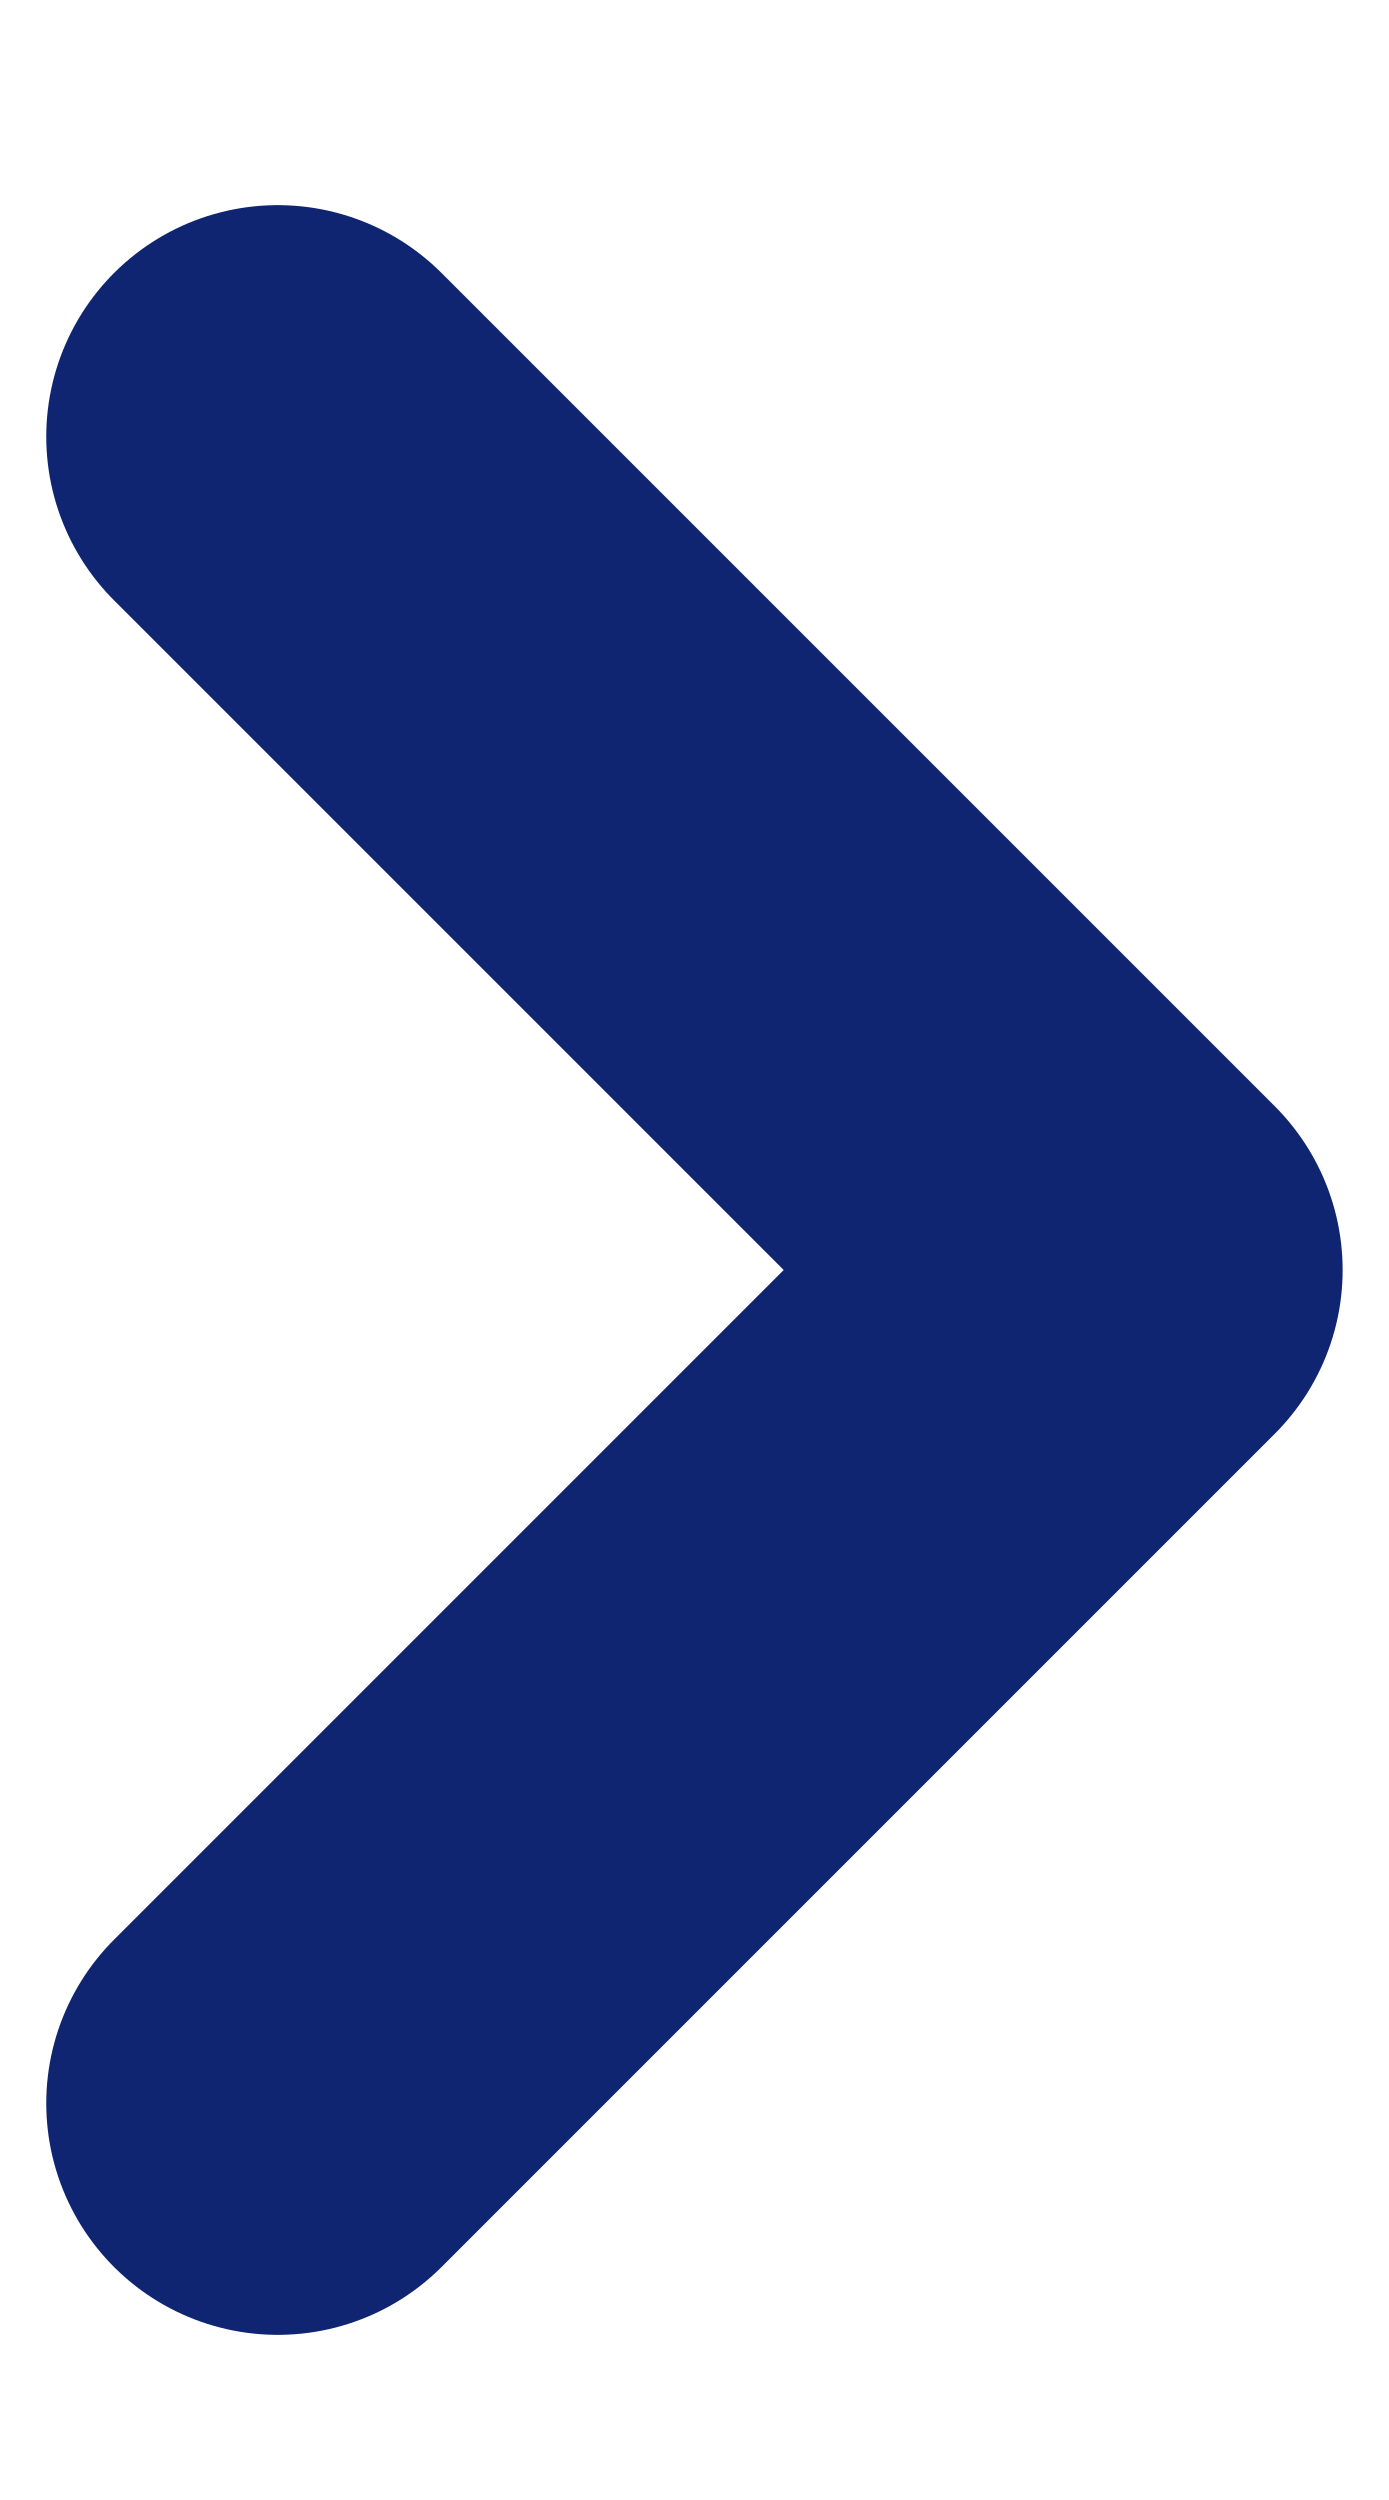
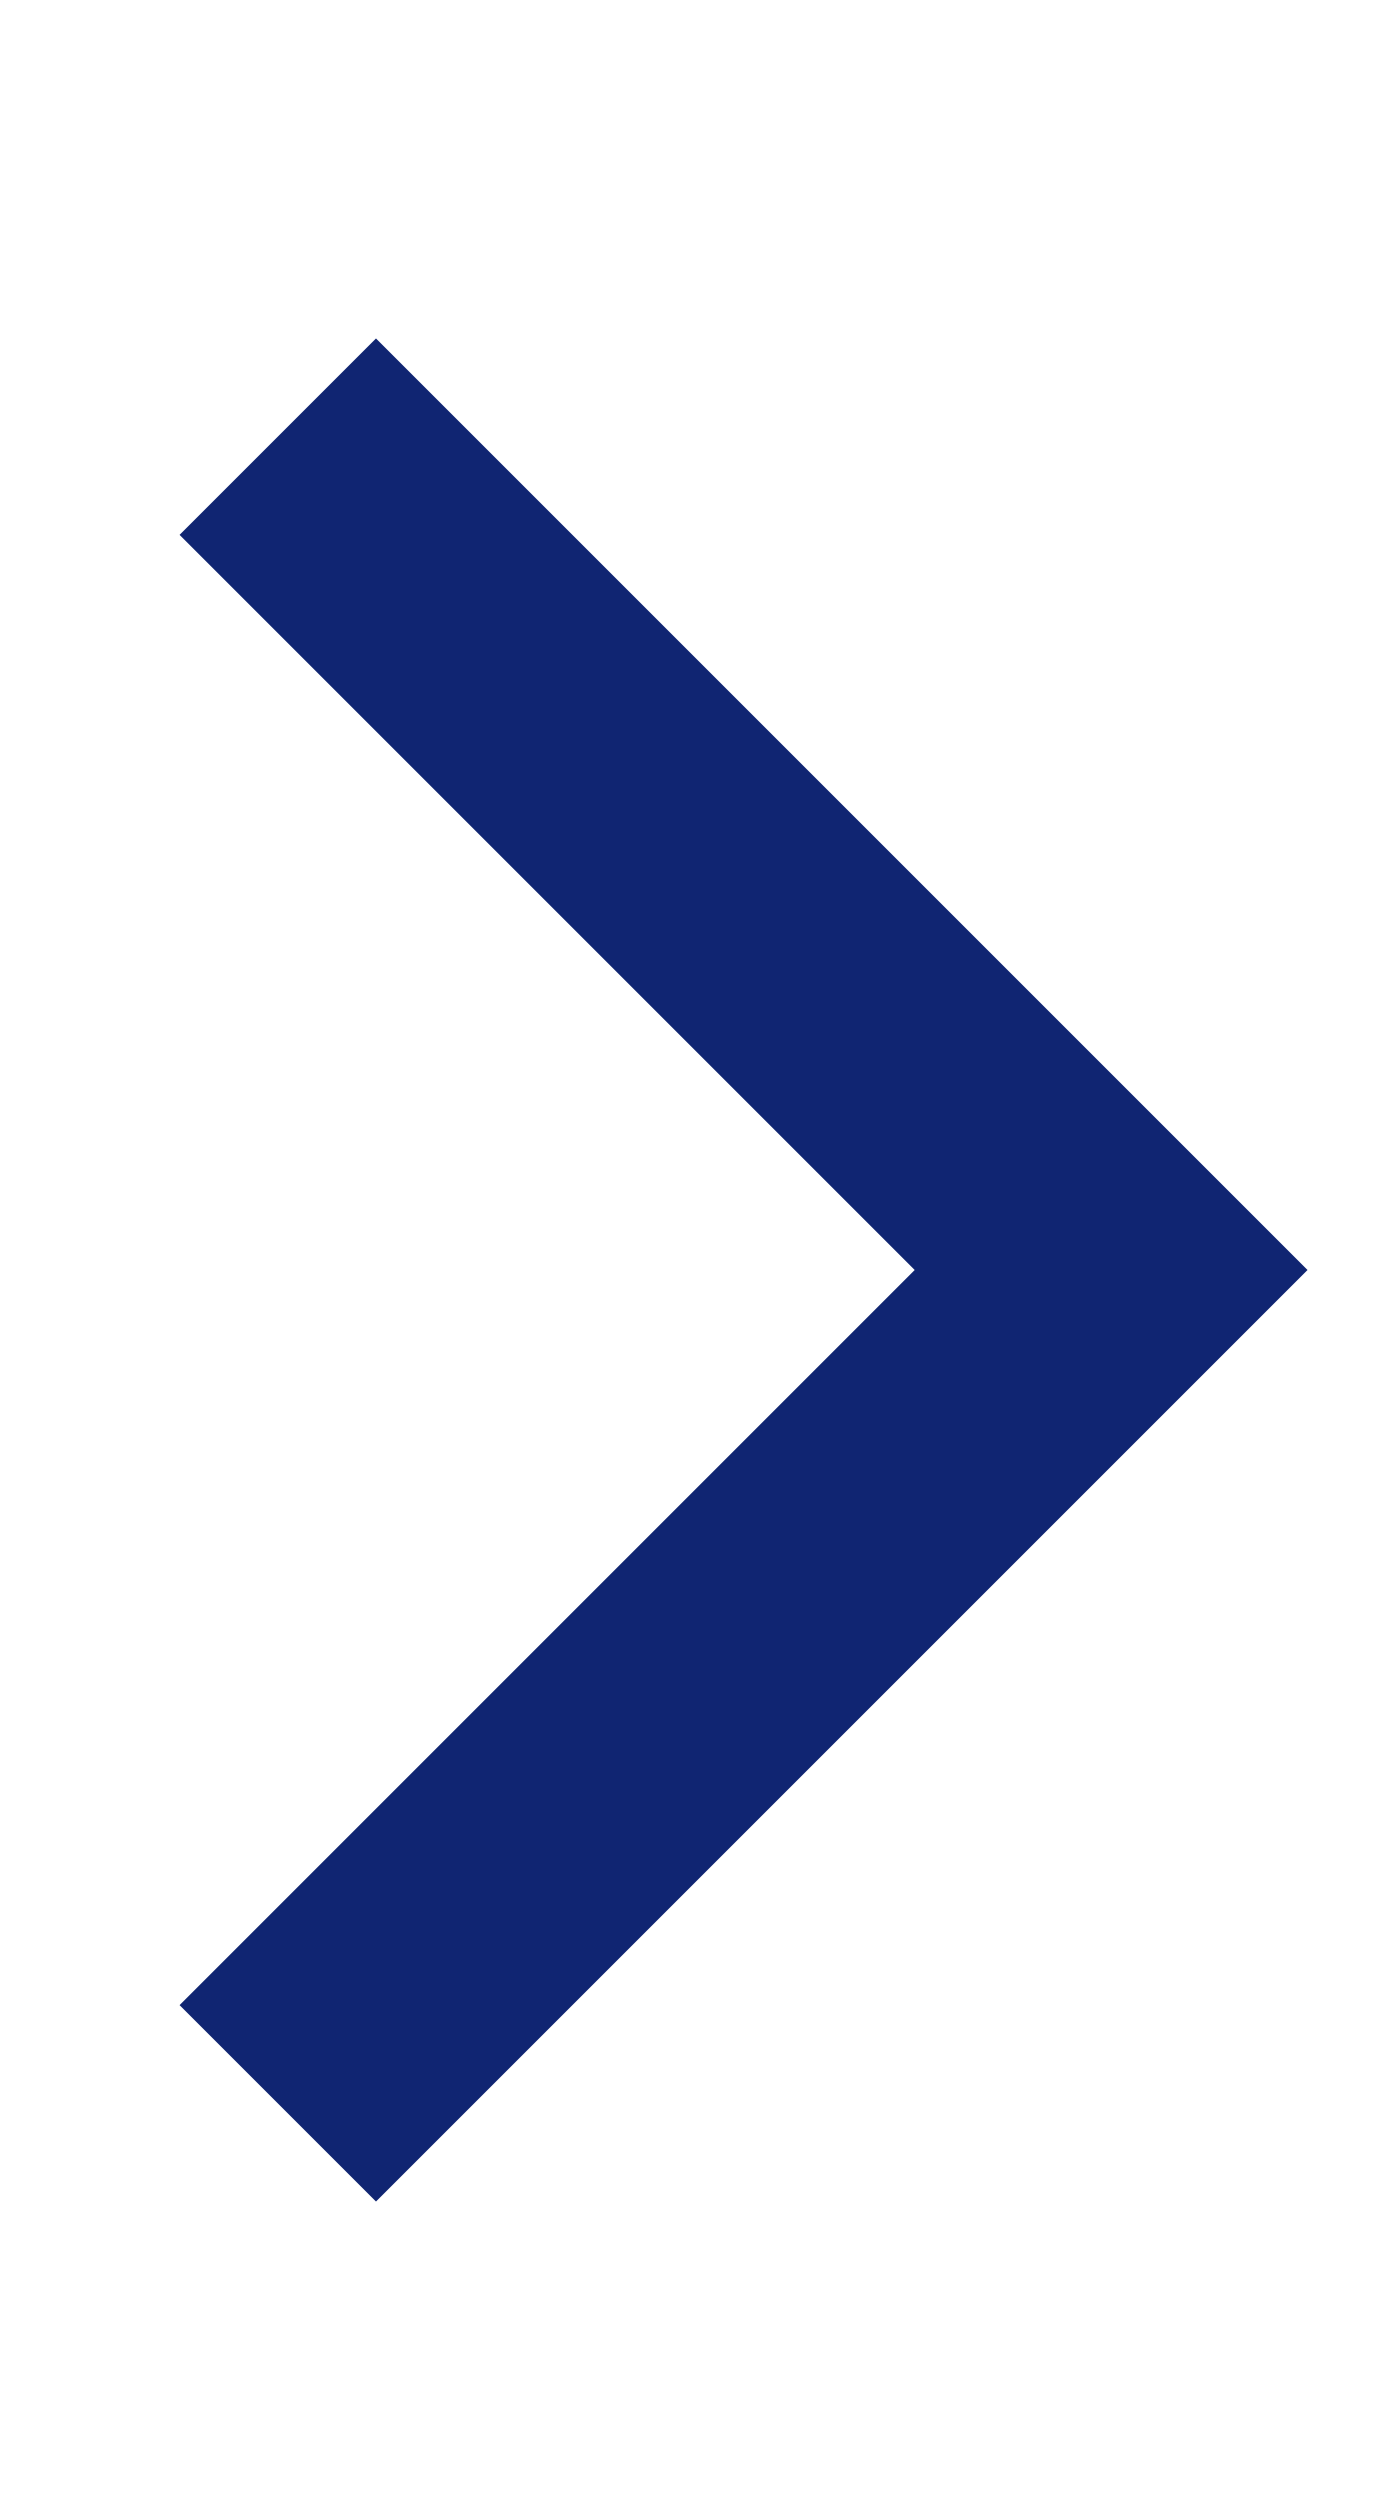
<svg xmlns="http://www.w3.org/2000/svg" width="5" height="9" viewBox="0 0 5 9" fill="none">
-   <path d="M1 1.572L4 4.572L1 7.572" stroke="#102572" stroke-width="1.667" stroke-linecap="round" stroke-linejoin="round" />
+   <path d="M1 1.572L4 4.572L1 7.572" stroke="#102572" strokeWidth="1.667" strokeLinecap="round" strokeLinejoin="round" />
</svg>
